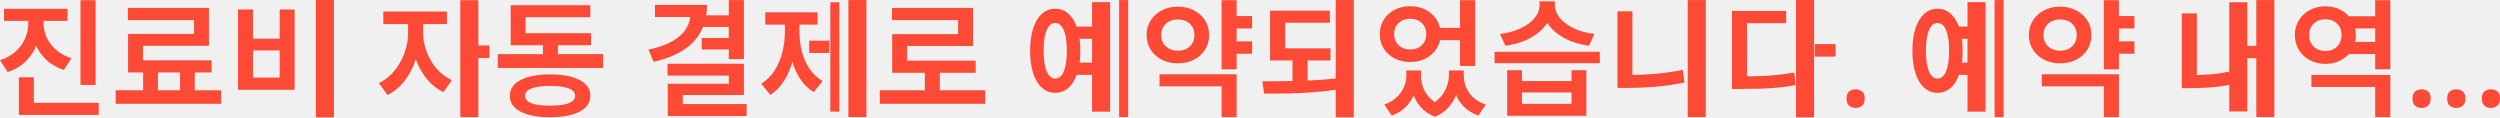
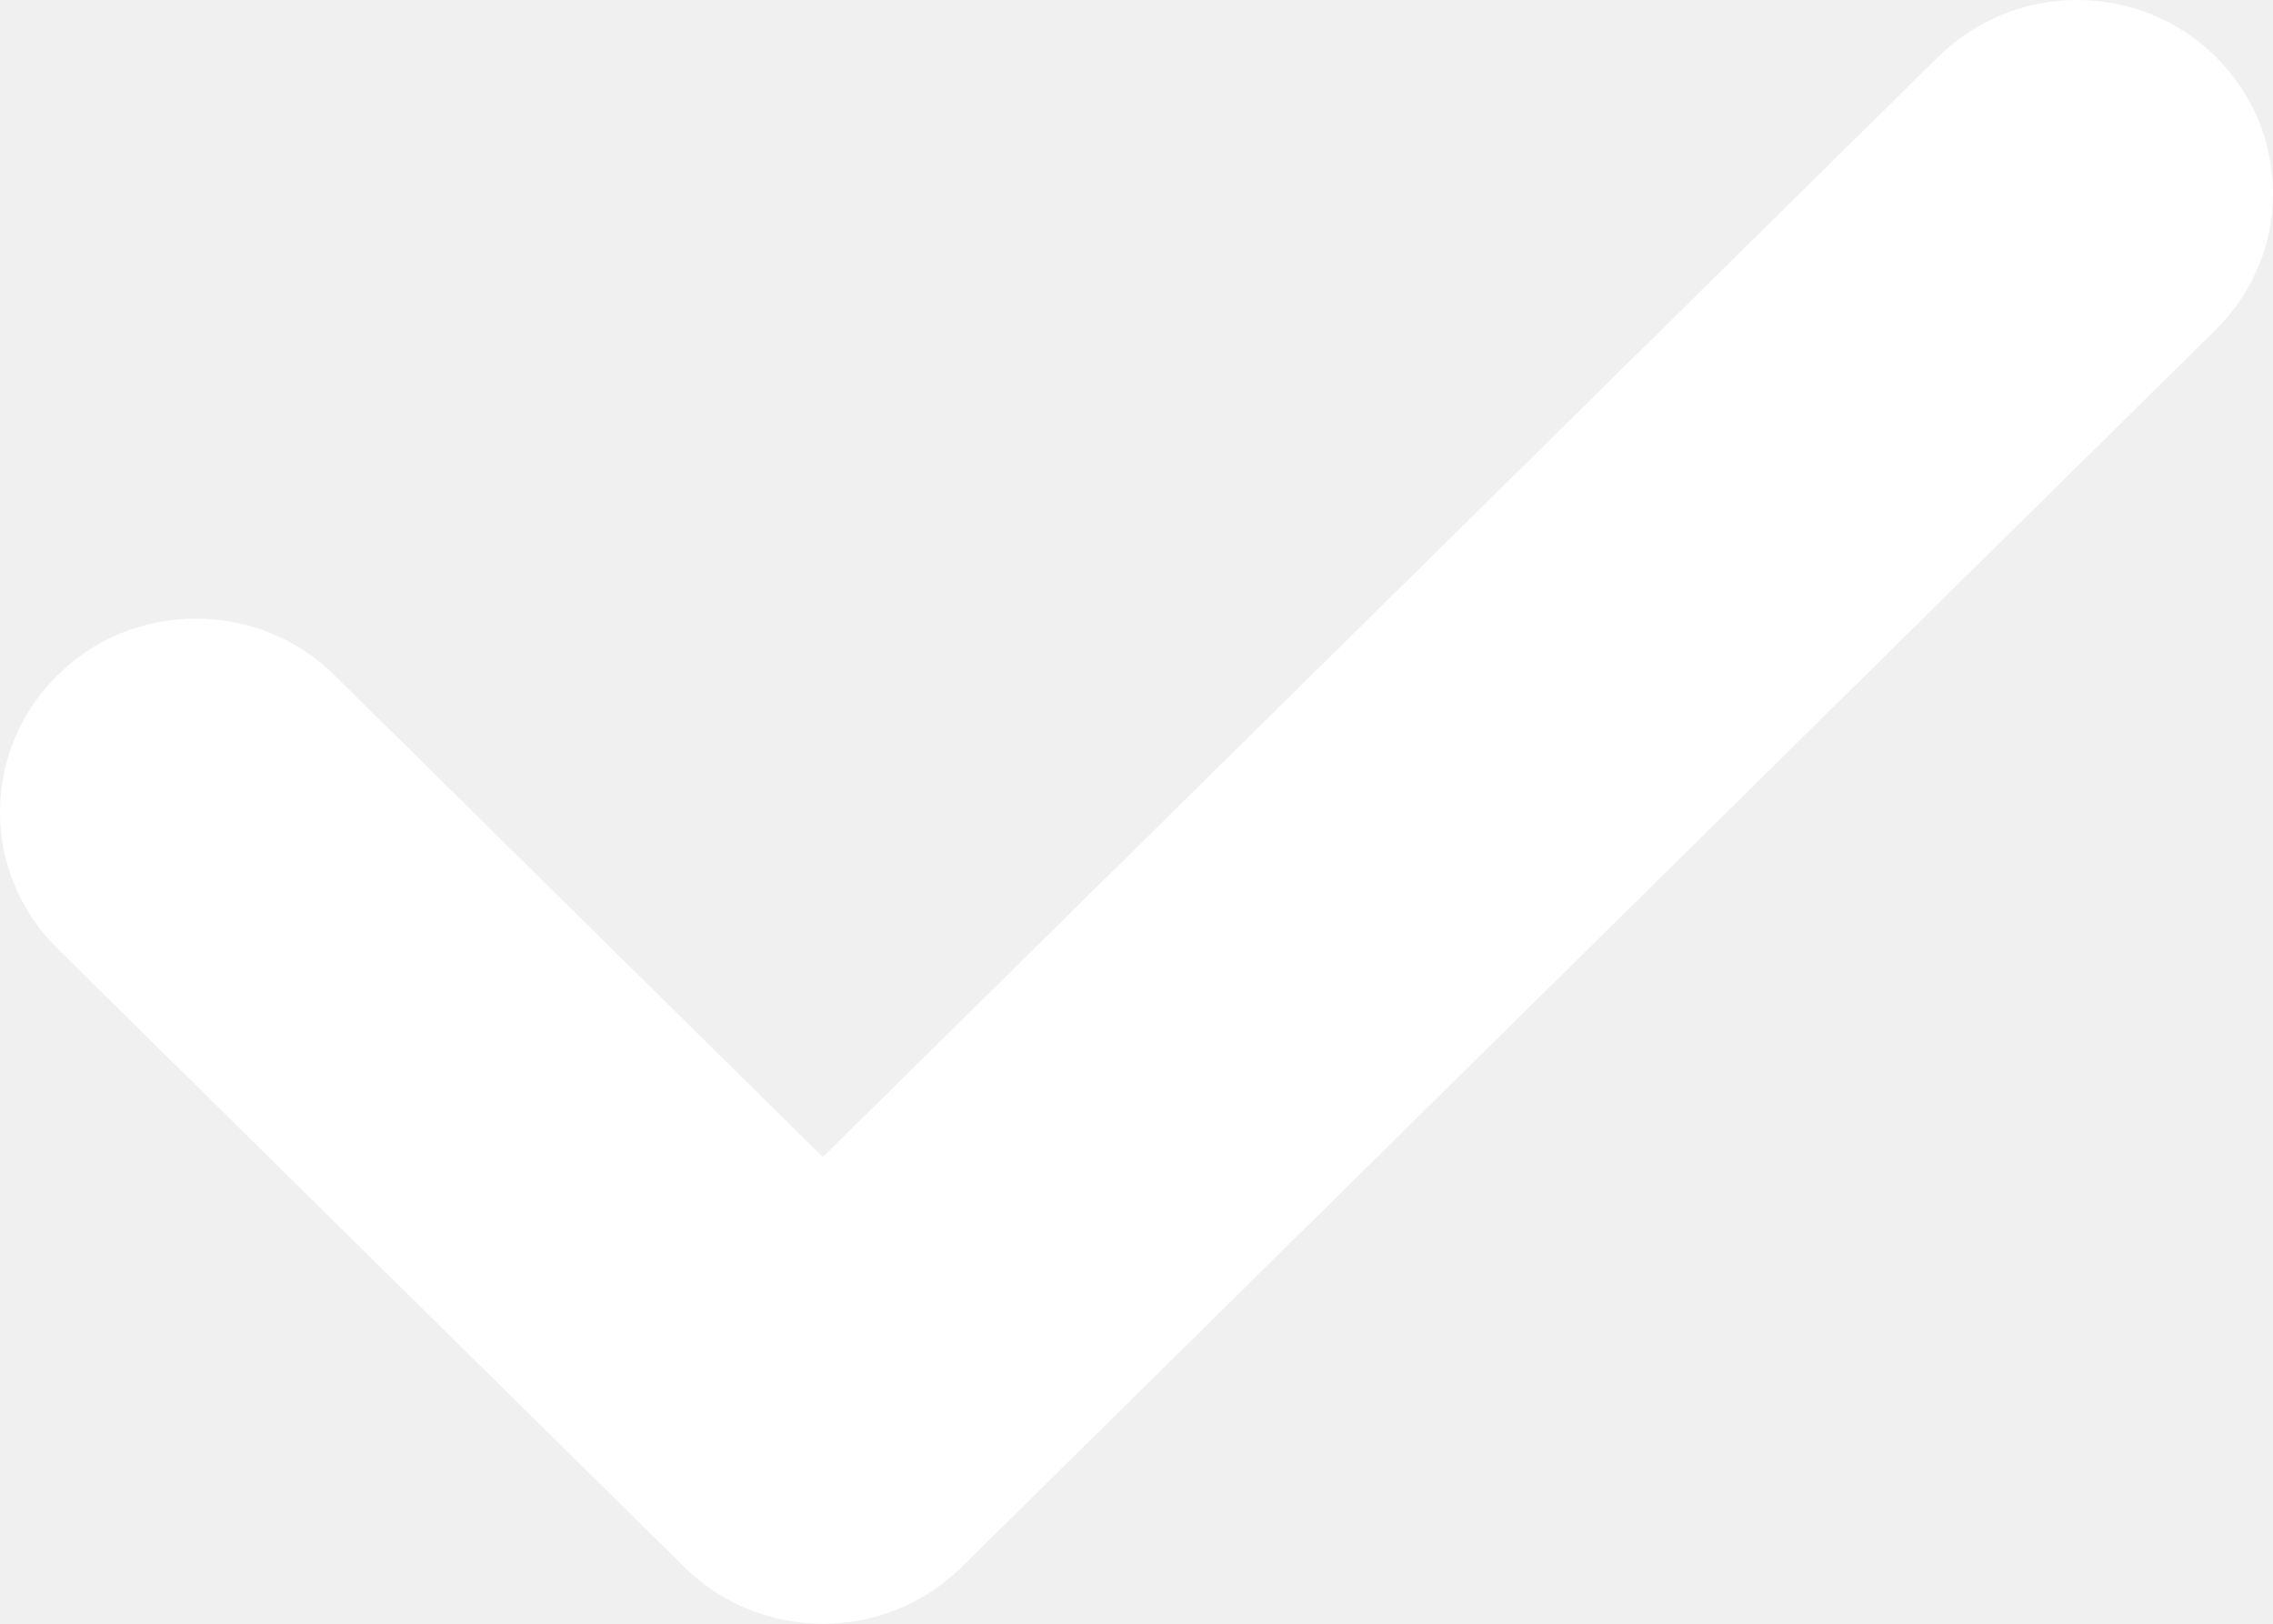
- <svg xmlns="http://www.w3.org/2000/svg" version="1.1" width="277px" height="13px">
-   <g transform="matrix(1 0 0 1 -48 -44 )">
-     <path d="M 3.13 2.61  C 3.13 2.61  3.13 1.452  3.13 1.452  L 4.509 1.452  C 4.509 1.452  4.509 2.61  4.509 2.61  C 4.509 3.419  4.37 4.181  4.093 4.897  C 3.816 5.613  3.407 6.24  2.867 6.778  C 2.326 7.315  1.655 7.718  0.853 7.988  C 0.853 7.988  0 6.673  0 6.673  C 0.702 6.438  1.283 6.11  1.744 5.691  C 2.205 5.271  2.551 4.794  2.782 4.258  C 3.014 3.723  3.13 3.174  3.13 2.61  Z M 3.472 2.61  C 3.472 2.61  3.472 1.452  3.472 1.452  L 4.832 1.452  C 4.832 1.452  4.832 2.61  4.832 2.61  C 4.832 3.011  4.897 3.405  5.026 3.791  C 5.154 4.178  5.349 4.542  5.609 4.883  C 5.869 5.224  6.191 5.53  6.576 5.799  C 6.96 6.069  7.408 6.286  7.919 6.452  C 7.919 6.452  7.071 7.749  7.071 7.749  C 6.288 7.492  5.63 7.108  5.097 6.597  C 4.565 6.086  4.161 5.486  3.885 4.799  C 3.61 4.111  3.472 3.381  3.472 2.61  Z M 0.445 2.315  L 0.445 0.976  L 7.474 0.976  L 7.474 2.315  L 0.445 2.315  Z M 8.919 9.414  L 8.919 0.024  L 10.593 0.024  L 10.593 9.414  L 8.919 9.414  Z M 2.089 12.737  L 2.089 11.389  L 10.938 11.389  L 10.938 12.737  L 2.089 12.737  Z M 2.089 12.045  L 2.089 8.56  L 3.749 8.56  L 3.749 12.045  L 2.089 12.045  Z M 15.858 10.673  L 15.858 7.583  L 17.495 7.583  L 17.495 10.673  L 15.858 10.673  Z M 19.947 10.664  L 19.947 7.573  L 21.579 7.573  L 21.579 10.664  L 19.947 10.664  Z M 12.818 11.503  L 12.818 10  L 24.498 10  L 24.498 11.503  L 12.818 11.503  Z M 14.168 2.221  L 14.168 0.882  L 23.148 0.882  L 23.148 5.076  L 15.842 5.076  L 15.842 7.384  L 14.192 7.384  L 14.192 3.761  L 21.497 3.761  L 21.497 2.221  L 14.168 2.221  Z M 14.192 8.026  L 14.192 6.682  L 23.443 6.682  L 23.443 8.026  L 14.192 8.026  Z M 35 13  L 35 0  L 37 0  L 37 13  L 35 13  Z M 26.373 9.947  L 26.373 1.052  L 28.028 1.052  L 28.028 4.282  L 30.987 4.282  L 30.987 1.052  L 32.643 1.052  L 32.643 9.947  L 26.373 9.947  Z M 30.987 5.588  L 28.028 5.588  L 28.028 8.599  L 30.987 8.599  L 30.987 5.588  Z M 45.218 3.642  C 45.218 3.642  45.218 2.008  45.218 2.008  L 46.541 2.008  C 46.541 2.008  46.541 3.642  46.541 3.642  C 46.541 4.354  46.459 5.06  46.296 5.762  C 46.133 6.464  45.896 7.125  45.586 7.744  C 45.277 8.363  44.899 8.913  44.453 9.394  C 44.008 9.875  43.501 10.253  42.933 10.529  C 42.933 10.529  41.986 9.205  41.986 9.205  C 42.498 8.957  42.953 8.63  43.351 8.225  C 43.75 7.819  44.089 7.363  44.367 6.857  C 44.646 6.351  44.857 5.824  45.001 5.274  C 45.146 4.725  45.218 4.181  45.218 3.642  Z M 45.561 3.642  C 45.561 3.642  45.561 2.008  45.561 2.008  L 46.879 2.008  C 46.879 2.008  46.879 3.642  46.879 3.642  C 46.879 4.14  46.948 4.646  47.088 5.159  C 47.228 5.673  47.433 6.169  47.702 6.648  C 47.971 7.128  48.304 7.559  48.701 7.943  C 49.098 8.327  49.551 8.639  50.06 8.88  C 50.06 8.88  49.136 10.205  49.136 10.205  C 48.565 9.935  48.059 9.57  47.618 9.11  C 47.177 8.649  46.803 8.124  46.497 7.535  C 46.19 6.945  45.958 6.319  45.799 5.654  C 45.64 4.99  45.561 4.319  45.561 3.642  Z M 42.472 2.663  L 42.472 1.277  L 49.517 1.277  L 49.517 2.663  L 42.472 2.663  Z M 51 12.981  L 51 0.019  L 53 0.019  L 53 12.981  L 51 12.981  Z M 51.928 6.425  L 51.928 5.039  L 54.231 5.039  L 54.231 6.425  L 51.928 6.425  Z M 55.159 7.524  L 55.159 6  L 66.82 6  L 66.82 7.524  L 55.159 7.524  Z M 60.157 6.713  L 60.157 4.204  L 61.813 4.204  L 61.813 6.713  L 60.157 6.713  Z M 56.584 5.005  L 56.584 3.676  L 65.483 3.676  L 65.483 5.005  L 56.584 5.005  Z M 56.584 4.51  L 56.584 0.578  L 65.409 0.578  L 65.409 1.902  L 58.235 1.902  L 58.235 4.51  L 56.584 4.51  Z M 57.68 8.865  C 58.473 8.452  59.563 8.245  60.949 8.245  C 62.339 8.245  63.43 8.452  64.221 8.865  C 65.013 9.278  65.409 9.863  65.409 10.618  C 65.409 11.373  65.013 11.956  64.221 12.368  C 63.43 12.78  62.339 12.986  60.949 12.986  C 59.563 12.986  58.473 12.78  57.68 12.368  C 56.887 11.956  56.49 11.373  56.49 10.618  C 56.49 9.863  56.887 9.278  57.68 8.865  Z M 62.473 9.646  C 62.061 9.564  61.552 9.522  60.946 9.522  C 60.348 9.522  59.842 9.564  59.428 9.646  C 59.015 9.729  58.702 9.85  58.491 10.009  C 58.279 10.168  58.174 10.37  58.174 10.613  C 58.174 10.857  58.279 11.061  58.491 11.225  C 58.702 11.388  59.015 11.51  59.428 11.59  C 59.842 11.669  60.348 11.709  60.946 11.709  C 61.552 11.709  62.061 11.669  62.473 11.59  C 62.885 11.51  63.197 11.388  63.408 11.225  C 63.619 11.061  63.725 10.857  63.725 10.613  C 63.725 10.37  63.619 10.168  63.408 10.009  C 63.197 9.85  62.885 9.729  62.473 9.646  Z M 80.75 6.548  L 80.75 0.009  L 82.424 0.009  L 82.424 6.548  L 80.75 6.548  Z M 76.519 1.436  C 76.519 1.436  76.519 0.544  76.519 0.544  C 76.519 0.544  78.334 0.544  78.334 0.544  C 78.334 1.672  78.109 2.656  77.659 3.495  C 77.209 4.335  76.545 5.031  75.666 5.584  C 74.788 6.136  73.704 6.558  72.413 6.849  C 72.413 6.849  71.851 5.496  71.851 5.496  C 72.941 5.268  73.829 4.955  74.515 4.556  C 75.201 4.157  75.707 3.692  76.032 3.161  C 76.357 2.629  76.519 2.054  76.519 1.436  Z M 72.571 1.883  L 72.571 0.544  L 77.227 0.544  L 77.227 1.883  L 72.571 1.883  Z M 77.843 2.981  L 77.843 1.699  L 80.975 1.699  L 80.975 2.981  L 77.843 2.981  Z M 77.749 5.48  L 77.749 4.208  L 80.914 4.208  L 80.914 5.48  L 77.749 5.48  Z M 73.964 8.379  L 73.964 7.06  L 82.424 7.06  L 82.424 10.525  L 75.652 10.525  L 75.652 12.255  L 73.987 12.255  L 73.987 9.276  L 80.755 9.276  L 80.755 8.379  L 73.964 8.379  Z M 73.987 12.854  L 73.987 11.53  L 82.727 11.53  L 82.727 12.854  L 73.987 12.854  Z M 94 12.972  L 94 0.009  L 96 0.009  L 96 12.972  L 94 12.972  Z M 89.655 5.866  L 89.655 4.504  L 91.886 4.504  L 91.886 5.866  L 89.655 5.866  Z M 92 12.366  L 92 0.248  L 93 0.248  L 93 12.366  L 92 12.366  Z M 86.965 3.517  C 86.965 3.517  86.965 2.096  86.965 2.096  L 88.222 2.096  C 88.222 2.096  88.222 3.517  88.222 3.517  C 88.222 4.238  88.165 4.948  88.051 5.649  C 87.938 6.349  87.765 7.008  87.533 7.625  C 87.301 8.242  87.003 8.799  86.639 9.296  C 86.274 9.793  85.843 10.198  85.344 10.511  C 85.344 10.511  84.345 9.276  84.345 9.276  C 84.969 8.881  85.472 8.379  85.855 7.768  C 86.238 7.157  86.518 6.484  86.697 5.748  C 86.876 5.012  86.965 4.268  86.965 3.517  Z M 87.331 3.517  C 87.331 3.517  87.331 2.096  87.331 2.096  L 88.578 2.096  C 88.578 2.096  88.578 3.517  88.578 3.517  C 88.578 4.244  88.664 4.958  88.837 5.661  C 89.009 6.364  89.284 7.003  89.661 7.578  C 90.037 8.152  90.533 8.62  91.147 8.98  C 91.147 8.98  90.167 10.197  90.167 10.197  C 89.499 9.792  88.958 9.246  88.542 8.558  C 88.127 7.871  87.821 7.093  87.625 6.225  C 87.429 5.357  87.331 4.454  87.331 3.517  Z M 84.79 2.728  L 84.79 1.37  L 90.58 1.37  L 90.58 2.728  L 84.79 2.728  Z M 97.481 11.503  L 97.481 10  L 109.16 10  L 109.16 11.503  L 97.481 11.503  Z M 102.47 10.692  L 102.47 7.592  L 104.13 7.592  L 104.13 10.692  L 102.47 10.692  Z M 98.831 2.221  L 98.831 0.882  L 107.811 0.882  L 107.811 5.095  L 100.505 5.095  L 100.505 7.384  L 98.854 7.384  L 98.854 3.78  L 106.159 3.78  L 106.159 2.221  L 98.831 2.221  Z M 98.854 8.063  L 98.854 6.72  L 108.105 6.72  L 108.105 8.063  L 98.854 8.063  Z M 119.136 4.301  L 119.136 2.944  L 121.39 2.944  L 121.39 4.301  L 119.136 4.301  Z M 119.136 8.295  L 119.136 6.937  L 121.39 6.937  L 121.39 8.295  L 119.136 8.295  Z M 124 12.972  L 124 0.009  L 125 0.009  L 125 12.972  L 124 12.972  Z M 121 12.376  L 121 0.235  L 123 0.235  L 123 12.376  L 121 12.376  Z M 115.448 1.531  C 115.867 1.155  116.356 0.967  116.912 0.967  C 117.479 0.967  117.972 1.155  118.391 1.531  C 118.81 1.906  119.134 2.442  119.362 3.138  C 119.589 3.833  119.703 4.662  119.703 5.624  C 119.703 6.586  119.589 7.416  119.362 8.115  C 119.134 8.814  118.81 9.351  118.39 9.725  C 117.97 10.099  117.477 10.286  116.91 10.286  C 116.354 10.286  115.866 10.099  115.447 9.725  C 115.027 9.351  114.704 8.814  114.476 8.115  C 114.249 7.416  114.136 6.586  114.136 5.624  C 114.136 4.662  114.249 3.833  114.476 3.138  C 114.704 2.442  115.028 1.906  115.448 1.531  Z M 117.608 2.895  C 117.417 2.662  117.186 2.546  116.914 2.546  C 116.649 2.546  116.42 2.662  116.23 2.895  C 116.039 3.128  115.892 3.472  115.79 3.927  C 115.687 4.382  115.636 4.948  115.636 5.624  C 115.636 6.291  115.687 6.854  115.79 7.314  C 115.892 7.774  116.039 8.121  116.23 8.355  C 116.42 8.59  116.649 8.707  116.914 8.707  C 117.186 8.707  117.417 8.59  117.608 8.355  C 117.799 8.121  117.946 7.774  118.048 7.314  C 118.151 6.854  118.202 6.291  118.202 5.624  C 118.202 4.948  118.151 4.382  118.048 3.927  C 117.946 3.472  117.799 3.128  117.608 2.895  Z M 136.515 3.155  L 136.515 1.778  L 138.734 1.778  L 138.734 3.155  L 136.515 3.155  Z M 136.515 5.955  L 136.515 4.579  L 138.734 4.579  L 138.734 5.955  L 136.515 5.955  Z M 135.352 7.676  L 135.352 0.019  L 137.016 0.019  L 137.016 7.676  L 135.352 7.676  Z M 128.476 9.564  L 128.476 8.23  L 137.016 8.23  L 137.016 12.981  L 135.352 12.981  L 135.352 9.564  L 128.476 9.564  Z M 128.733 1.144  C 129.257 0.873  129.846 0.737  130.5 0.737  C 131.164 0.737  131.757 0.873  132.279 1.144  C 132.801 1.415  133.213 1.785  133.516 2.255  C 133.818 2.725  133.969 3.267  133.969 3.881  C 133.969 4.495  133.818 5.039  133.516 5.512  C 133.213 5.985  132.801 6.355  132.279 6.621  C 131.757 6.887  131.164 7.02  130.5 7.02  C 129.846 7.02  129.257 6.887  128.733 6.621  C 128.209 6.355  127.796 5.985  127.494 5.512  C 127.192 5.039  127.04 4.495  127.04 3.881  C 127.04 3.267  127.192 2.725  127.494 2.255  C 127.796 1.785  128.209 1.415  128.733 1.144  Z M 131.449 2.362  C 131.174 2.225  130.858 2.156  130.502 2.156  C 130.153 2.156  129.839 2.225  129.561 2.362  C 129.282 2.5  129.063 2.698  128.903 2.957  C 128.743 3.217  128.664 3.525  128.664 3.881  C 128.664 4.238  128.743 4.546  128.903 4.805  C 129.063 5.064  129.282 5.264  129.561 5.405  C 129.839 5.545  130.153 5.616  130.502 5.616  C 130.858 5.616  131.174 5.545  131.449 5.405  C 131.724 5.264  131.942 5.064  132.102 4.805  C 132.262 4.546  132.342 4.238  132.342 3.881  C 132.342 3.525  132.262 3.217  132.102 2.957  C 131.942 2.698  131.724 2.5  131.449 2.362  Z M 140.722 6.701  L 140.722 5.353  L 147.421 5.353  L 147.421 6.701  L 140.722 6.701  Z M 143.207 9.24  L 143.207 6.437  L 144.882 6.437  L 144.882 9.24  L 143.207 9.24  Z M 140.722 5.782  L 140.722 1.179  L 147.351 1.179  L 147.351 2.517  L 142.392 2.517  L 142.392 5.782  L 140.722 5.782  Z M 148 13  L 148 0  L 150 0  L 150 13  L 148 13  Z M 142.634 10.355  C 141.735 10.369  140.88 10.376  140.069 10.376  C 140.069 10.376  139.868 9.009  139.868 9.009  C 140.7 9.006  141.58 9  142.508 8.99  C 143.436 8.981  144.377 8.953  145.33 8.906  C 146.283 8.859  147.202 8.786  148.087 8.685  C 148.087 8.685  148.209 9.911  148.209 9.911  C 147.28 10.055  146.344 10.162  145.4 10.231  C 144.457 10.299  143.535 10.341  142.634 10.355  Z M 155.825 8.369  C 155.825 8.369  155.825 7.807  155.825 7.807  L 157.094 7.807  C 157.094 7.807  157.094 8.369  157.094 8.369  C 157.094 9.002  156.991 9.614  156.785 10.203  C 156.578 10.792  156.262 11.313  155.837 11.764  C 155.411 12.215  154.868 12.563  154.207 12.807  C 154.207 12.807  153.382 11.587  153.382 11.587  C 153.942 11.383  154.402 11.111  154.76 10.772  C 155.118 10.432  155.385 10.053  155.56 9.635  C 155.737 9.217  155.825 8.795  155.825 8.369  Z M 156.232 8.369  C 156.232 8.369  156.232 7.807  156.232 7.807  L 157.442 7.807  C 157.442 7.807  157.442 8.369  157.442 8.369  C 157.442 8.801  157.518 9.23  157.671 9.656  C 157.823 10.082  158.065 10.473  158.397 10.83  C 158.729 11.187  159.158 11.477  159.685 11.699  C 159.685 11.699  158.991 12.934  158.991 12.934  C 158.327 12.677  157.792 12.31  157.387 11.832  C 156.981 11.354  156.688 10.814  156.505 10.212  C 156.323 9.61  156.232 8.996  156.232 8.369  Z M 160.54 8.369  C 160.54 8.369  160.54 7.807  160.54 7.807  L 161.749 7.807  C 161.749 7.807  161.749 8.369  161.749 8.369  C 161.749 8.946  161.658 9.535  161.474 10.137  C 161.29 10.739  160.996 11.288  160.593 11.785  C 160.189 12.282  159.655 12.665  158.991 12.934  C 158.991 12.934  158.306 11.699  158.306 11.699  C 158.833 11.455  159.26 11.146  159.589 10.772  C 159.918 10.397  160.158 10  160.31 9.579  C 160.463 9.157  160.54 8.754  160.54 8.369  Z M 160.924 8.369  C 160.924 8.369  160.924 7.807  160.924 7.807  L 162.186 7.807  C 162.186 7.807  162.186 8.369  162.186 8.369  C 162.186 8.823  162.272 9.262  162.444 9.684  C 162.617 10.107  162.884 10.483  163.245 10.812  C 163.606 11.14  164.071 11.399  164.638 11.587  C 164.638 11.587  163.803 12.807  163.803 12.807  C 163.142 12.572  162.598 12.235  162.171 11.794  C 161.744 11.354  161.43 10.839  161.228 10.25  C 161.025 9.66  160.924 9.033  160.924 8.369  Z M 159.004 4.447  L 159.004 3.085  L 162.156 3.085  L 162.156 4.447  L 159.004 4.447  Z M 154.525 1.088  C 155.034 0.823  155.61 0.69  156.252 0.69  C 156.894 0.69  157.468 0.823  157.976 1.088  C 158.484 1.352  158.886 1.717  159.181 2.182  C 159.475 2.647  159.622 3.181  159.622 3.782  C 159.622 4.384  159.475 4.916  159.181 5.38  C 158.886 5.843  158.484 6.208  157.976 6.472  C 157.468 6.737  156.894 6.869  156.252 6.869  C 155.61 6.869  155.034 6.737  154.525 6.472  C 154.015 6.208  153.613 5.843  153.32 5.38  C 153.028 4.916  152.882 4.384  152.882 3.782  C 152.882 3.181  153.028 2.647  153.32 2.182  C 153.613 1.717  154.015 1.352  154.525 1.088  Z M 157.165 2.287  C 156.898 2.149  156.594 2.081  156.252 2.081  C 155.91 2.081  155.605 2.149  155.336 2.287  C 155.067 2.424  154.856 2.62  154.702 2.875  C 154.548 3.13  154.471 3.432  154.471 3.782  C 154.471 4.126  154.548 4.426  154.702 4.682  C 154.856 4.939  155.067 5.136  155.336 5.275  C 155.605 5.414  155.91 5.484  156.252 5.484  C 156.594 5.484  156.898 5.414  157.165 5.275  C 157.433 5.136  157.644 4.939  157.797 4.682  C 157.951 4.426  158.028 4.126  158.028 3.782  C 158.028 3.432  157.951 3.13  157.797 2.875  C 157.644 2.62  157.433 2.424  157.165 2.287  Z M 161.771 7.305  L 161.771 0.019  L 163.446 0.019  L 163.446 7.305  L 161.771 7.305  Z M 166.993 12.831  L 166.993 7.78  L 168.639 7.78  L 168.639 8.984  L 174.125 8.984  L 174.125 7.78  L 175.771 7.78  L 175.771 12.831  L 166.993 12.831  Z M 174.125 10.247  L 168.639 10.247  L 168.639 11.511  L 174.125 11.511  L 174.125 10.247  Z M 165.596 7  L 165.596 5.739  L 177.257 5.739  L 177.257 7  L 165.596 7  Z M 170.576 0.595  C 170.576 0.595  170.576 0.15  170.576 0.15  L 172.005 0.15  C 172.005 0.15  172.005 0.595  172.005 0.595  C 172.005 1.046  171.925 1.476  171.763 1.885  C 171.602 2.294  171.371 2.672  171.07 3.02  C 170.77 3.368  170.407 3.681  169.982 3.958  C 169.557 4.236  169.077 4.468  168.542 4.654  C 168.007 4.841  167.425 4.978  166.794 5.066  C 166.794 5.066  166.194 3.764  166.194 3.764  C 166.74 3.696  167.243 3.588  167.703 3.44  C 168.162 3.293  168.57 3.115  168.926 2.907  C 169.283 2.699  169.584 2.469  169.83 2.219  C 170.075 1.968  170.261 1.706  170.386 1.43  C 170.513 1.155  170.576 0.877  170.576 0.595  Z M 170.852 0.595  C 170.852 0.595  170.852 0.15  170.852 0.15  L 172.278 0.15  C 172.278 0.15  172.278 0.595  172.278 0.595  C 172.278 0.873  172.342 1.15  172.469 1.423  C 172.596 1.697  172.783 1.96  173.03 2.212  C 173.278 2.464  173.578 2.695  173.933 2.905  C 174.288 3.114  174.696 3.294  175.155 3.443  C 175.615 3.591  176.116 3.699  176.66 3.764  C 176.66 3.764  176.06 5.066  176.06 5.066  C 175.432 4.978  174.852 4.841  174.318 4.654  C 173.785 4.468  173.305 4.235  172.879 3.956  C 172.452 3.677  172.088 3.363  171.788 3.013  C 171.488 2.664  171.257 2.286  171.094 1.878  C 170.933 1.471  170.852 1.043  170.852 0.595  Z M 187 12.972  L 187 0.009  L 189 0.009  L 189 12.972  L 187 12.972  Z M 179.212 9.302  L 179.212 1.254  L 180.872 1.254  L 180.872 9.302  L 179.212 9.302  Z M 179.212 9.741  L 179.212 8.312  C 179.212 8.312  180.334 8.312  180.334 8.312  C 181.29 8.312  182.281 8.271  183.308 8.188  C 184.335 8.105  185.384 7.956  186.456 7.74  C 186.456 7.74  186.643 9.14  186.643 9.14  C 185.537 9.371  184.457 9.529  183.404 9.614  C 182.351 9.698  181.328 9.741  180.334 9.741  C 180.334 9.741  179.212 9.741  179.212 9.741  Z M 199 13  L 199 0  L 201 0  L 201 13  L 199 13  Z M 201.074 6.274  L 201.074 4.888  L 203.377 4.888  L 203.377 6.274  L 201.074 6.274  Z M 191.903 9.853  L 191.903 8.458  C 191.903 8.458  192.969 8.458  192.969 8.458  C 193.72 8.458  194.417 8.447  195.062 8.425  C 195.707 8.403  196.333 8.361  196.941 8.299  C 197.548 8.236  198.168 8.15  198.8 8.04  C 198.8 8.04  198.969 9.431  198.969 9.431  C 198.318 9.546  197.68 9.636  197.053 9.698  C 196.427 9.761  195.781 9.802  195.116 9.823  C 194.451 9.843  193.735 9.853  192.969 9.853  C 192.969 9.853  191.903 9.853  191.903 9.853  Z M 191.903 9.118  L 191.903 1.221  L 197.909 1.221  L 197.909 2.574  L 193.563 2.574  L 193.563 9.118  L 191.903 9.118  Z M 204.891 11.716  C 204.696 11.552  204.598 11.288  204.598 10.923  C 204.598 10.547  204.696 10.281  204.891 10.126  C 205.086 9.972  205.322 9.894  205.601 9.894  C 205.879 9.894  206.117 9.972  206.315 10.126  C 206.512 10.281  206.611 10.547  206.611 10.923  C 206.611 11.288  206.512 11.552  206.315 11.716  C 206.117 11.88  205.879 11.962  205.601 11.962  C 205.322 11.962  205.086 11.88  204.891 11.716  Z M 216.894 4.301  L 216.894 2.944  L 219.148 2.944  L 219.148 4.301  L 216.894 4.301  Z M 216.894 8.295  L 216.894 6.937  L 219.148 6.937  L 219.148 8.295  L 216.894 8.295  Z M 221 12.972  L 221 0.009  L 222 0.009  L 222 12.972  L 221 12.972  Z M 218 12.376  L 218 0.235  L 220 0.235  L 220 12.376  L 218 12.376  Z M 213.206 1.531  C 213.625 1.155  214.114 0.967  214.671 0.967  C 215.237 0.967  215.73 1.155  216.15 1.531  C 216.569 1.906  216.892 2.442  217.119 3.138  C 217.346 3.833  217.46 4.662  217.46 5.624  C 217.46 6.586  217.346 7.416  217.119 8.115  C 216.892 8.814  216.568 9.351  216.149 9.725  C 215.728 10.099  215.234 10.286  214.668 10.286  C 214.112 10.286  213.624 10.099  213.205 9.725  C 212.785 9.351  212.462 8.814  212.234 8.115  C 212.007 7.416  211.893 6.586  211.893 5.624  C 211.893 4.662  212.007 3.833  212.234 3.138  C 212.462 2.442  212.786 1.906  213.206 1.531  Z M 215.367 2.895  C 215.176 2.662  214.944 2.546  214.673 2.546  C 214.407 2.546  214.178 2.662  213.988 2.895  C 213.797 3.128  213.65 3.472  213.547 3.927  C 213.445 4.382  213.394 4.948  213.394 5.624  C 213.394 6.291  213.445 6.854  213.547 7.314  C 213.65 7.774  213.797 8.121  213.988 8.355  C 214.178 8.59  214.407 8.707  214.673 8.707  C 214.944 8.707  215.176 8.59  215.367 8.355  C 215.557 8.121  215.704 7.774  215.806 7.314  C 215.909 6.854  215.96 6.291  215.96 5.624  C 215.96 4.948  215.909 4.382  215.806 3.927  C 215.704 3.472  215.557 3.128  215.367 2.895  Z M 234.273 3.155  L 234.273 1.778  L 236.493 1.778  L 236.493 3.155  L 234.273 3.155  Z M 234.273 5.955  L 234.273 4.579  L 236.493 4.579  L 236.493 5.955  L 234.273 5.955  Z M 233.109 7.676  L 233.109 0.019  L 234.774 0.019  L 234.774 7.676  L 233.109 7.676  Z M 226.233 9.564  L 226.233 8.23  L 234.774 8.23  L 234.774 12.981  L 233.109 12.981  L 233.109 9.564  L 226.233 9.564  Z M 226.491 1.144  C 227.015 0.873  227.603 0.737  228.257 0.737  C 228.921 0.737  229.514 0.873  230.036 1.144  C 230.559 1.415  230.972 1.785  231.274 2.255  C 231.576 2.725  231.727 3.267  231.727 3.881  C 231.727 4.495  231.576 5.039  231.274 5.512  C 230.972 5.985  230.559 6.355  230.036 6.621  C 229.514 6.887  228.921 7.02  228.257 7.02  C 227.603 7.02  227.015 6.887  226.491 6.621  C 225.967 6.355  225.554 5.985  225.252 5.512  C 224.95 5.039  224.799 4.495  224.799 3.881  C 224.799 3.267  224.95 2.725  225.252 2.255  C 225.554 1.785  225.967 1.415  226.491 1.144  Z M 229.207 2.362  C 228.932 2.225  228.617 2.156  228.26 2.156  C 227.911 2.156  227.597 2.225  227.319 2.362  C 227.041 2.5  226.821 2.698  226.661 2.957  C 226.501 3.217  226.421 3.525  226.421 3.881  C 226.421 4.238  226.501 4.546  226.661 4.805  C 226.821 5.064  227.041 5.264  227.319 5.405  C 227.597 5.545  227.911 5.616  228.26 5.616  C 228.617 5.616  228.932 5.545  229.207 5.405  C 229.482 5.264  229.7 5.064  229.86 4.805  C 230.02 4.546  230.099 4.238  230.099 3.881  C 230.099 3.525  230.02 3.217  229.86 2.957  C 229.7 2.698  229.482 2.5  229.207 2.362  Z M 250 12.972  L 250 0.009  L 252 0.009  L 252 12.972  L 250 12.972  Z M 248.806 6.439  L 248.806 5.086  L 251.046 5.086  L 251.046 6.439  L 248.806 6.439  Z M 247 12.347  L 247 0.253  L 249 0.253  L 249 12.347  L 247 12.347  Z M 241.744 8.968  L 241.744 1.484  L 243.409 1.484  L 243.409 8.968  L 241.744 8.968  Z M 241.744 9.765  L 241.744 8.327  C 241.744 8.327  242.618 8.327  242.618 8.327  C 243.253 8.327  243.933 8.304  244.657 8.257  C 245.382 8.21  246.15 8.106  246.962 7.947  C 246.962 7.947  247.121 9.384  247.121 9.384  C 246.274 9.544  245.477 9.647  244.729 9.694  C 243.982 9.741  243.278 9.765  242.618 9.765  C 242.618 9.765  241.744 9.765  241.744 9.765  Z M 259.855 3.146  L 259.855 1.803  L 263.701 1.803  L 263.701 3.146  L 259.855 3.146  Z M 259.855 5.988  L 259.855 4.64  L 263.701 4.64  L 263.701 5.988  L 259.855 5.988  Z M 256.104 9.63  L 256.104 8.306  L 264.845 8.306  L 264.845 12.981  L 263.171 12.981  L 263.171 9.63  L 256.104 9.63  Z M 263.171 7.677  L 263.171 0.019  L 264.845 0.019  L 264.845 7.677  L 263.171 7.677  Z M 255.931 1.109  C 256.442 0.836  257.017 0.7  257.656 0.7  C 258.295 0.7  258.868 0.836  259.376 1.109  C 259.884 1.381  260.287 1.758  260.585 2.239  C 260.882 2.72  261.031 3.269  261.031 3.886  C 261.031 4.503  260.882 5.053  260.585 5.535  C 260.287 6.018  259.884 6.395  259.376 6.668  C 258.868 6.941  258.295 7.077  257.656 7.077  C 257.017 7.077  256.442 6.941  255.931 6.668  C 255.42 6.395  255.016 6.018  254.718 5.535  C 254.42 5.053  254.272 4.503  254.272 3.886  C 254.272 3.269  254.42 2.72  254.718 2.239  C 255.016 1.758  255.42 1.381  255.931 1.109  Z M 258.568 2.344  C 258.297 2.2  257.991 2.128  257.65 2.128  C 257.309 2.128  257.003 2.2  256.733 2.344  C 256.463 2.487  256.249 2.69  256.092 2.953  C 255.935 3.215  255.857 3.526  255.857 3.886  C 255.857 4.245  255.935 4.558  256.092 4.824  C 256.249 5.089  256.463 5.293  256.734 5.435  C 257.006 5.578  257.312 5.649  257.653 5.649  C 257.993 5.649  258.299 5.578  258.569 5.435  C 258.84 5.293  259.053 5.089  259.21 4.824  C 259.367 4.558  259.446 4.245  259.446 3.886  C 259.446 3.526  259.367 3.215  259.21 2.953  C 259.053 2.69  258.839 2.487  258.568 2.344  Z M 267.6 11.716  C 267.405 11.552  267.307 11.288  267.307 10.923  C 267.307 10.547  267.405 10.281  267.6 10.126  C 267.796 9.972  268.032 9.894  268.311 9.894  C 268.589 9.894  268.827 9.972  269.024 10.126  C 269.221 10.281  269.32 10.547  269.32 10.923  C 269.32 11.288  269.221 11.552  269.024 11.716  C 268.827 11.88  268.589 11.962  268.311 11.962  C 268.032 11.962  267.796 11.88  267.6 11.716  Z M 271.44 11.716  C 271.245 11.552  271.147 11.288  271.147 10.923  C 271.147 10.547  271.245 10.281  271.44 10.126  C 271.635 9.972  271.872 9.894  272.151 9.894  C 272.429 9.894  272.667 9.972  272.864 10.126  C 273.061 10.281  273.16 10.547  273.16 10.923  C 273.16 11.288  273.061 11.552  272.864 11.716  C 272.667 11.88  272.429 11.962  272.151 11.962  C 271.872 11.962  271.635 11.88  271.44 11.716  Z M 275.28 11.716  C 275.085 11.552  274.987 11.288  274.987 10.923  C 274.987 10.547  275.085 10.281  275.28 10.126  C 275.475 9.972  275.712 9.894  275.991 9.894  C 276.269 9.894  276.507 9.972  276.703 10.126  C 276.901 10.281  277 10.547  277 10.923  C 277 11.288  276.901 11.552  276.703 11.716  C 276.507 11.88  276.269 11.962  275.991 11.962  C 275.712 11.962  275.475 11.88  275.28 11.716  Z " fill-rule="nonzero" fill="#fc4a36" stroke="none" transform="matrix(1 0 0 1 48 44 )" />
+ <svg xmlns="http://www.w3.org/2000/svg" version="1.1" width="7px" height="5px">
+   <g transform="matrix(1 0 0 1 -32 -48 )">
+     <path d="M 2.961 4.826  C 2.961 4.826  6.823 1.016  6.823 1.016  C 6.88 0.96  6.923 0.896  6.954 0.823  C 6.985 0.75  7 0.674  7 0.595  C 7 0.556  6.996 0.517  6.988 0.479  C 6.981 0.441  6.969 0.404  6.954 0.367  C 6.939 0.331  6.92 0.297  6.898 0.264  C 6.876 0.232  6.851 0.202  6.823 0.174  C 6.795 0.147  6.765 0.122  6.732 0.1  C 6.699 0.079  6.664 0.06  6.628 0.045  C 6.591 0.03  6.553 0.019  6.514 0.011  C 6.475 0.004  6.436 0  6.397 0  C 6.317 0  6.239 0.015  6.166 0.045  C 6.092 0.076  6.026 0.119  5.97 0.174  C 5.97 0.174  2.534 3.563  2.534 3.563  C 2.534 3.563  1.03 2.079  1.03 2.079  C 0.974 2.023  0.908 1.98  0.834 1.95  C 0.761 1.92  0.683 1.905  0.603 1.905  C 0.564 1.905  0.525 1.909  0.486 1.916  C 0.447 1.924  0.409 1.935  0.372 1.95  C 0.336 1.965  0.301 1.983  0.268 2.005  C 0.235 2.027  0.205 2.052  0.177 2.079  C 0.149 2.107  0.124 2.137  0.102 2.169  C 0.08 2.202  0.061 2.236  0.046 2.272  C 0.031 2.308  0.019 2.346  0.012 2.384  C 0.004 2.422  0 2.461  0 2.5  C 0 2.579  0.015 2.655  0.046 2.728  C 0.077 2.801  0.12 2.865  0.177 2.921  C 0.177 2.921  2.108 4.826  2.108 4.826  C 2.136 4.853  2.166 4.878  2.199 4.9  C 2.232 4.921  2.267 4.94  2.303 4.955  C 2.34 4.97  2.378 4.981  2.417 4.989  C 2.456 4.996  2.495 5  2.534 5  C 2.574 5  2.613 4.996  2.652 4.989  C 2.691 4.981  2.729 4.97  2.765 4.955  C 2.802 4.94  2.837 4.921  2.87 4.9  C 2.903 4.878  2.933 4.853  2.961 4.826  Z " fill-rule="nonzero" fill="#ffffff" stroke="none" transform="matrix(1 0 0 1 32 48 )" />
  </g>
</svg>
